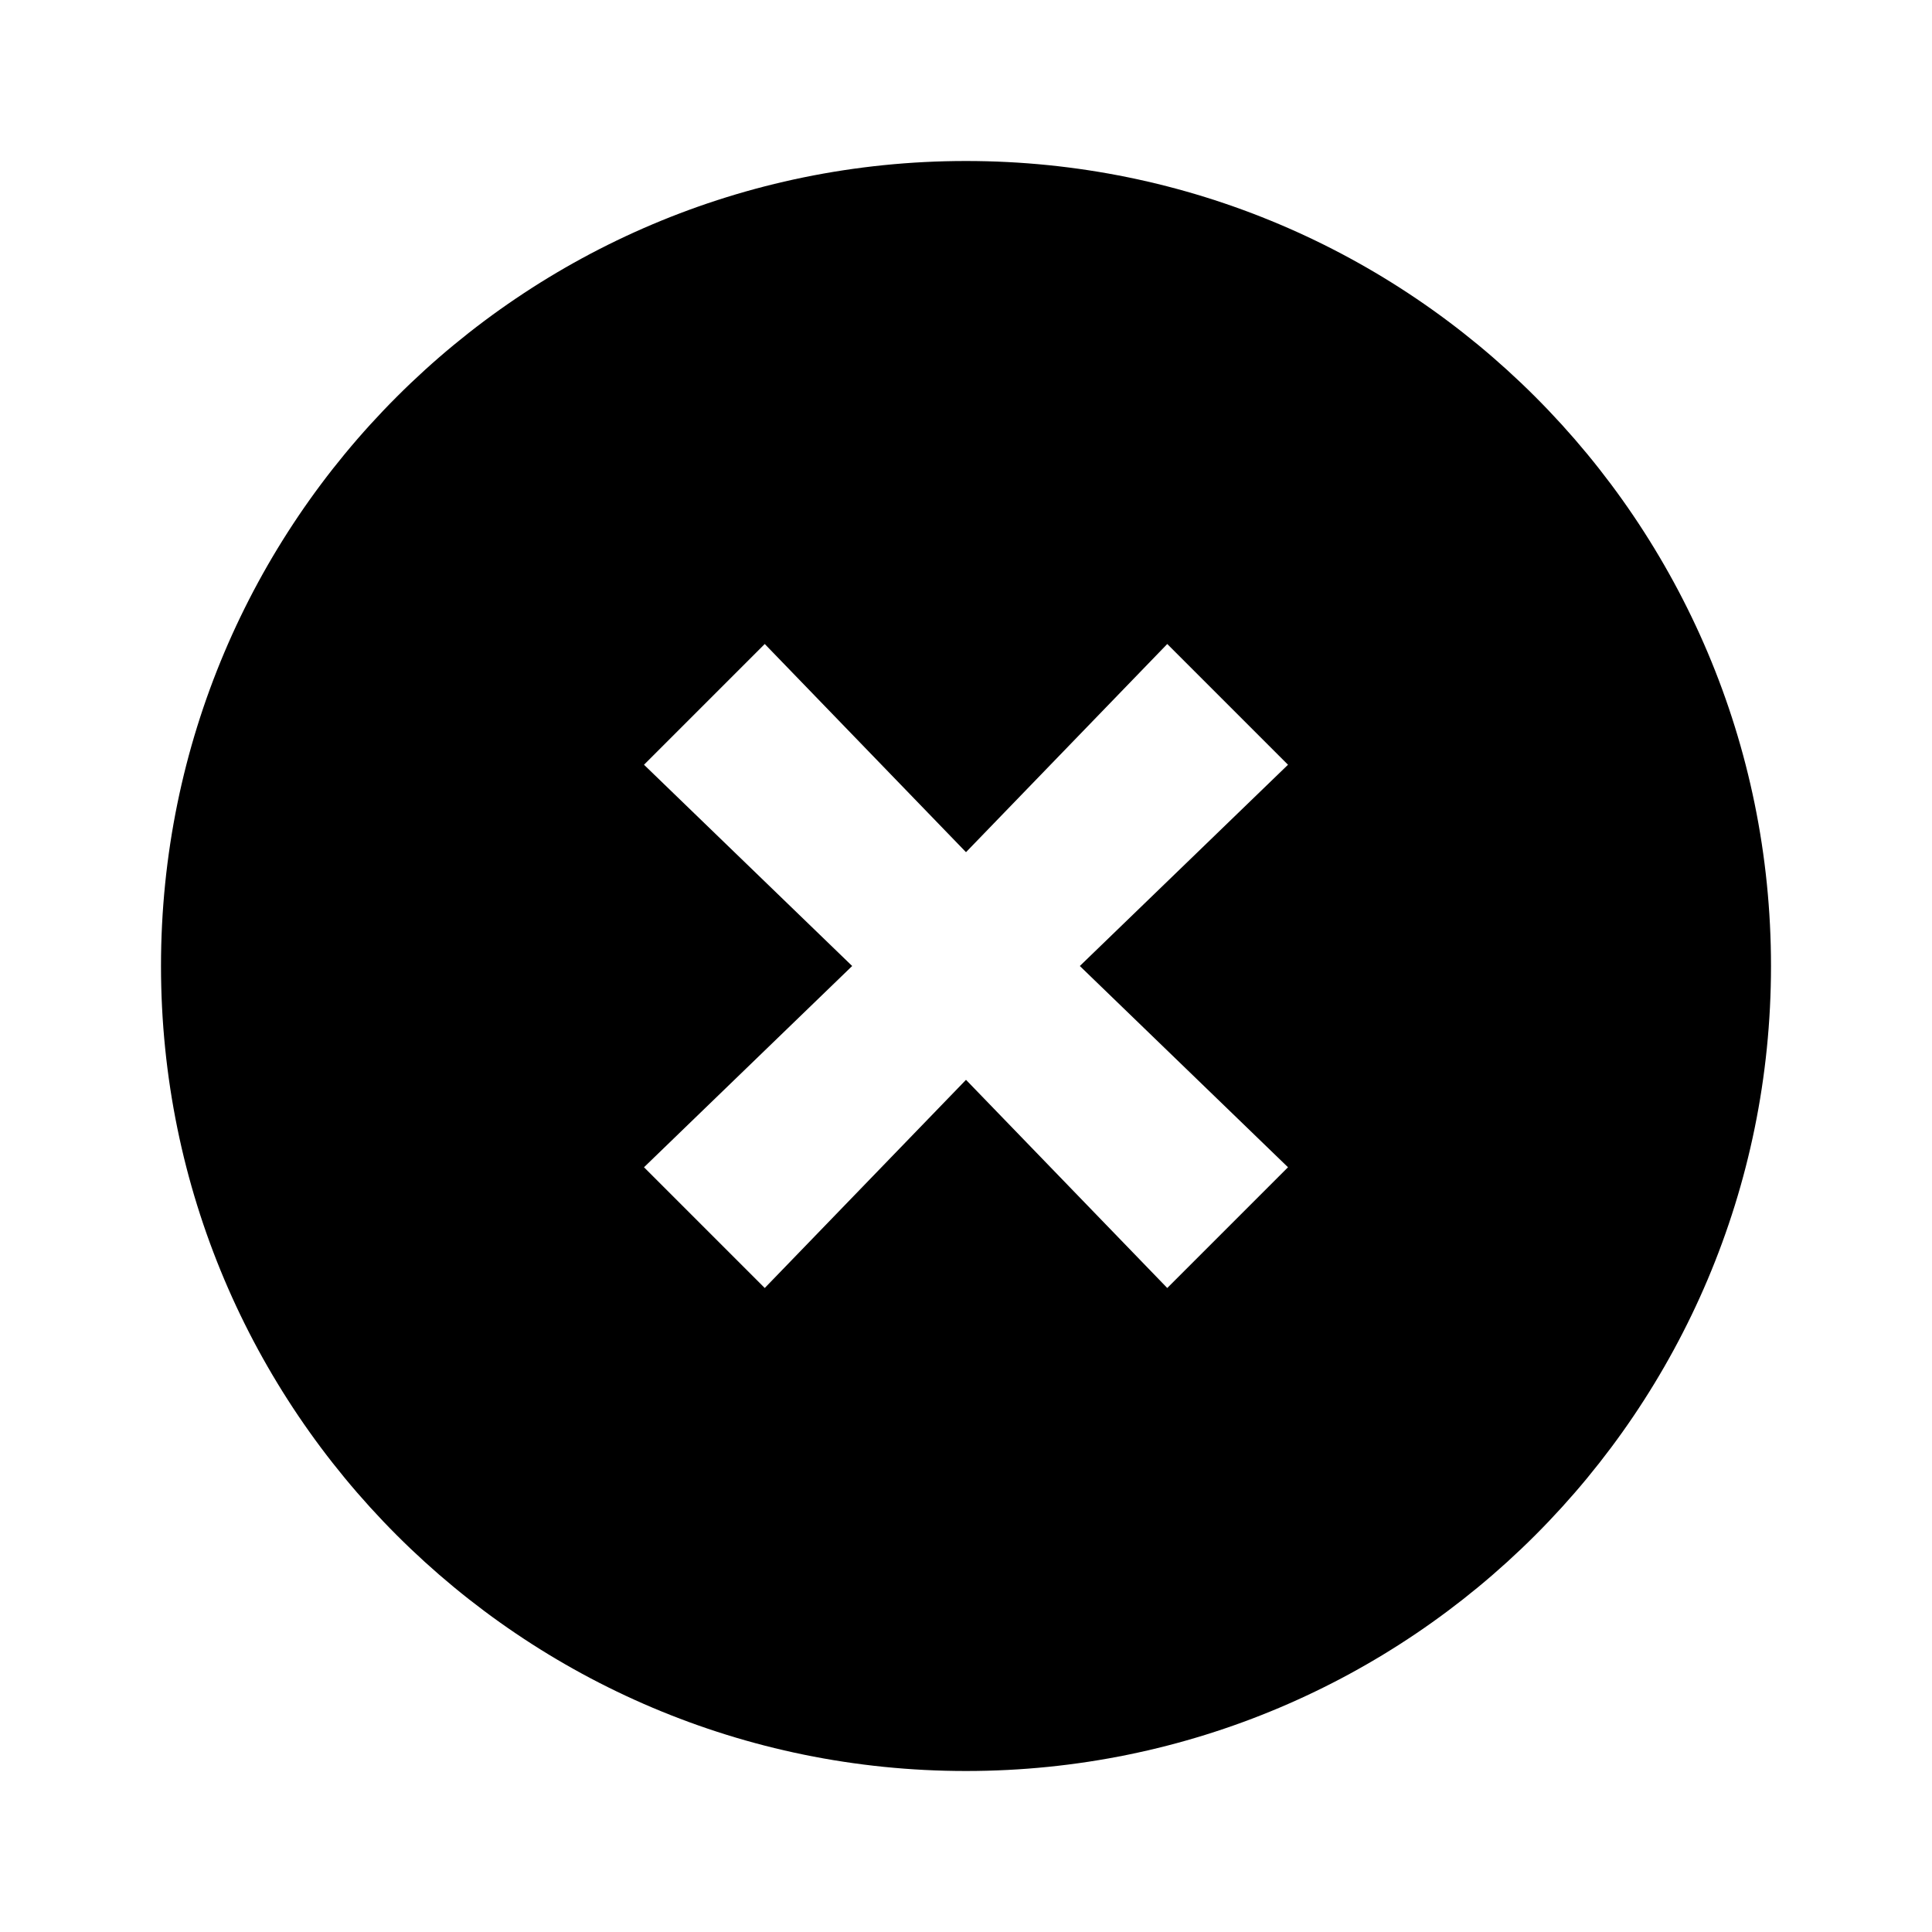
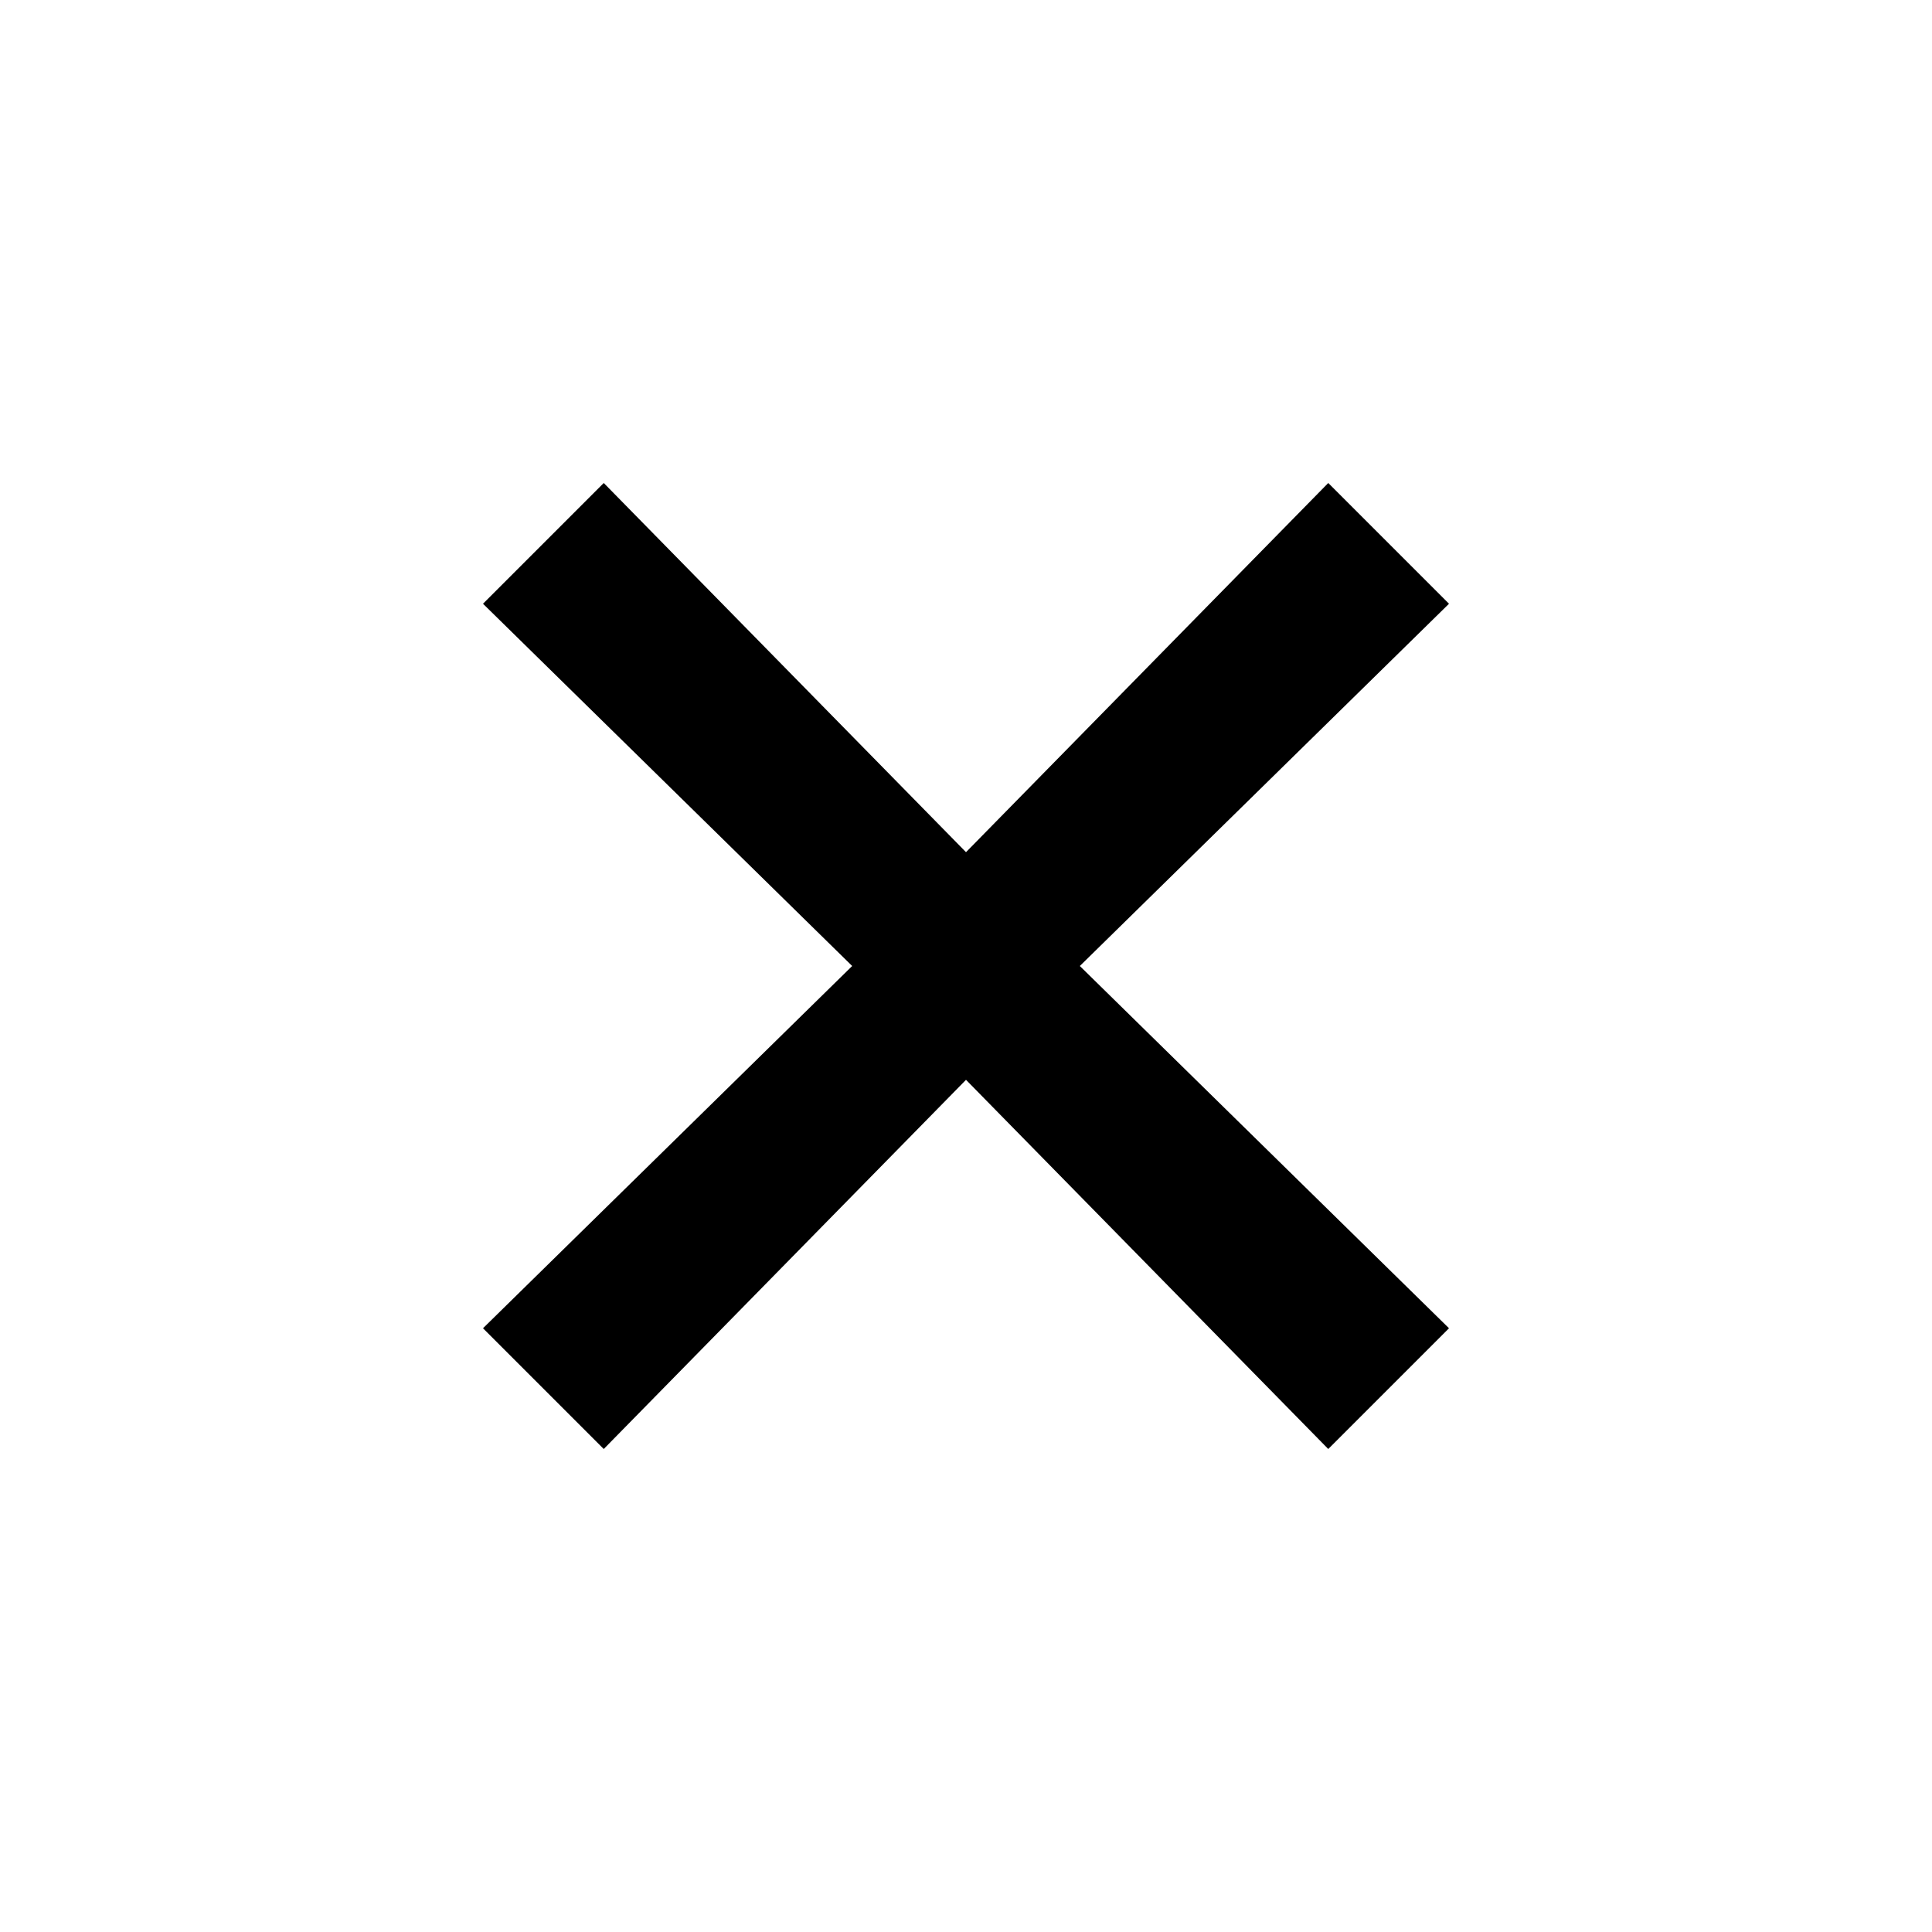
<svg role="img" focusable="false" fill="currentColor" width="24" height="24" viewBox="0 0 24 24" class="icon">
-   <path d="M12 22c5.523 0 10-4.477 10-10S17.523 2 12 2 2 6.477 2 12s4.477 10 10 10zm-4-7.5l2.586-2.5L8 9.5 9.5 8l2.5 2.586L14.5 8 16 9.5 13.414 12 16 14.5 14.5 16 12 13.414 9.5 16 8 14.5z" fill-rule="evenodd" clip-rule="evenodd" />
+   <path d="M10.586 12L6 16.5 7.5 18l4.5-4.586L16.5 18l1.5-1.5-4.586-4.5L18 7.5 16.5 6 12 10.586 7.5 6 6 7.5l4.586 4.5z" />
</svg>
